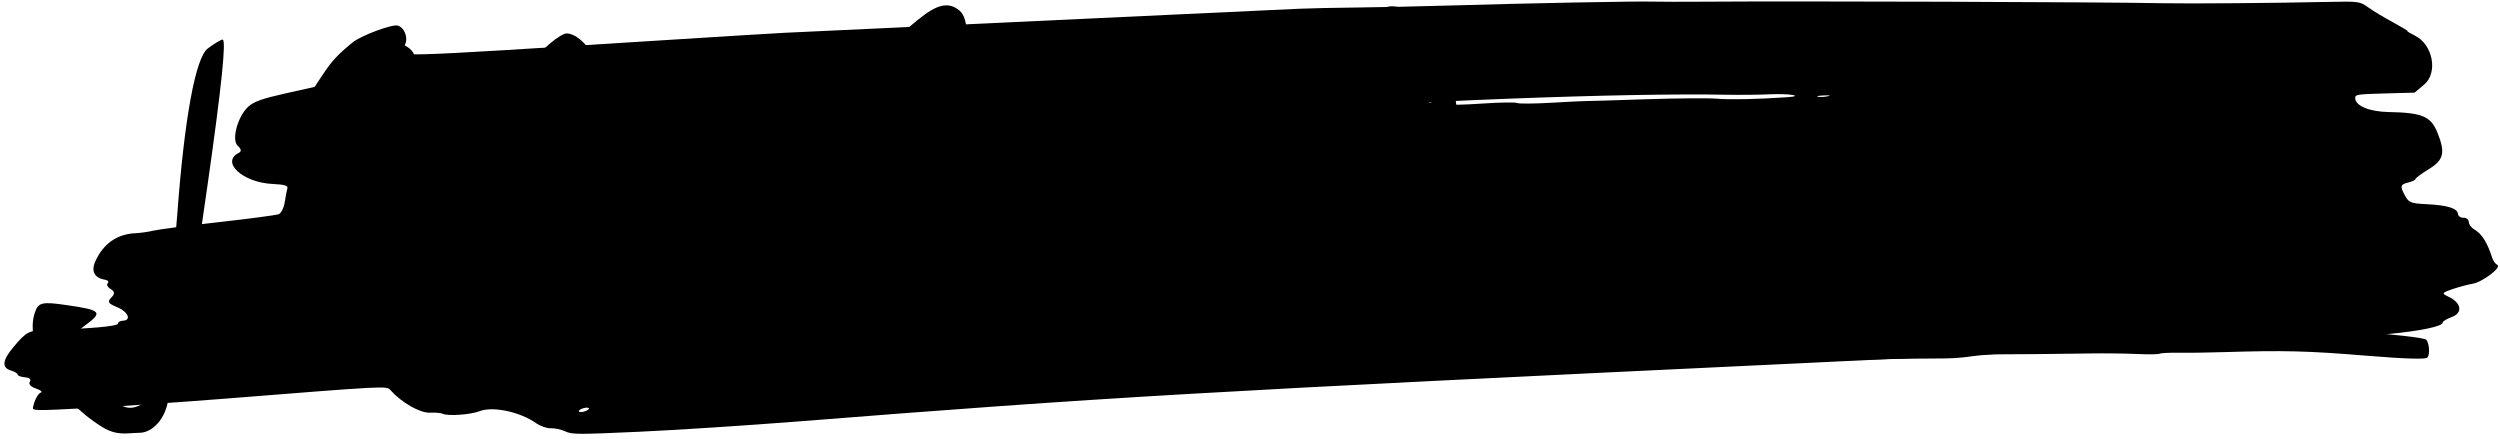
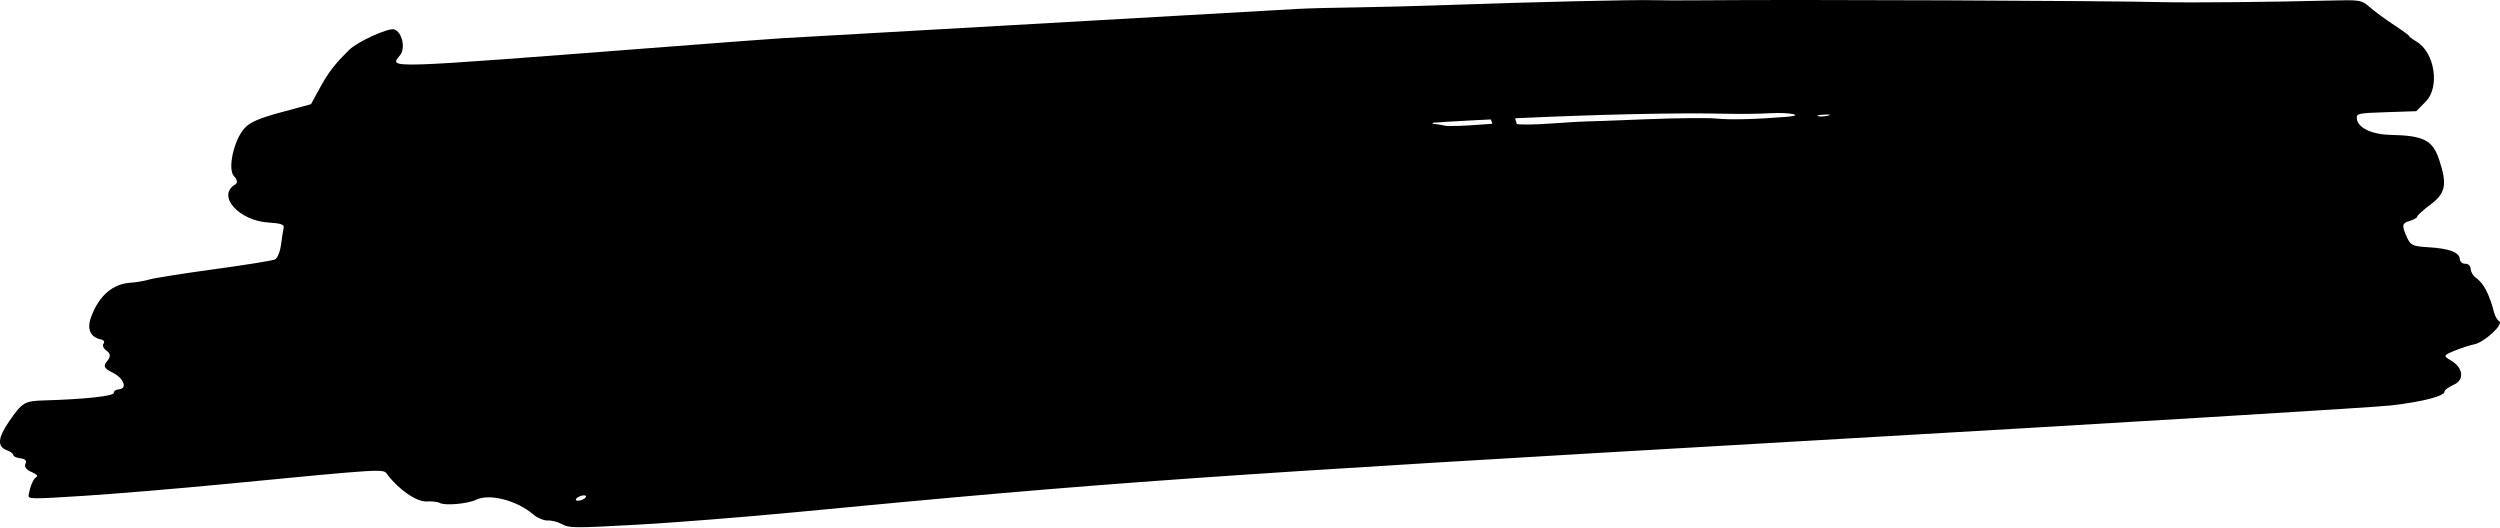
- <svg xmlns="http://www.w3.org/2000/svg" viewBox="0 0 2979 523" version="1.1" xml:space="preserve" style="fill-rule:evenodd;clip-rule:evenodd;stroke-linejoin:round;stroke-miterlimit:2;">
-   <path id="background-splash" d="M689.706,489.981C689.652,488.823 692.323,487.155 695.64,486.278C698.976,485.407 701.718,485.641 701.773,486.806C701.827,487.964 699.174,489.625 695.839,490.502C692.521,491.372 689.761,491.145 689.706,489.981ZM2165.9,115.191C2163.84,114.592 2167.42,113.914 2173.87,113.713C2180.99,113.474 2182.45,113.909 2177.6,114.813C2173.22,115.63 2167.97,115.801 2165.9,115.191ZM1797.44,117.619C1903.96,113.508 2000.08,111.736 2056.05,112.872C2072.3,113.204 2096.22,112.972 2109.19,112.362C2132.48,111.266 2150.84,114.413 2129.48,115.851C2092.99,118.301 2061.26,118.952 2045.64,117.595C2035.8,116.738 1997.28,117.058 1960.05,118.311C1922.83,119.564 1890.97,120.521 1889.31,120.427C1887.62,120.322 1869.39,121.223 1848.8,122.428C1828.21,123.632 1809.67,123.765 1807.59,122.721C1805.51,121.697 1786.89,121.999 1766.2,123.412C1745.52,124.831 1725.58,125.291 1721.86,124.439C1718.15,123.593 1709.6,122.644 1702.87,122.323C1696.14,121.995 1738.68,119.886 1797.44,117.619ZM2148.59,432.702C2512.73,415.486 2827.11,399.814 2847.18,397.888C2885.23,394.237 2910.95,388.742 2910.74,384.301C2910.68,382.876 2915.67,379.868 2921.82,377.628C2934.93,372.828 2932.94,360.75 2917.87,353.68C2909.17,349.594 2909.52,348.908 2922.33,344.544C2929.96,341.947 2940.71,339.076 2946.24,338.146C2958.18,336.17 2981.46,318.426 2975.79,315.652C2973.6,314.594 2970.92,310.908 2969.82,307.485C2963.71,288.58 2957.31,278.507 2947.98,273.144C2944.72,271.282 2941.95,267.364 2941.81,264.45C2941.67,261.536 2938.82,259.286 2935.45,259.444C2932.12,259.601 2929.18,257.591 2928.95,254.994C2928.35,248.263 2916.65,244.58 2891.92,243.339C2871.87,242.338 2870.11,241.553 2864.76,231.195C2859.95,221.966 2860.6,219.735 2868.68,217.774C2874.01,216.484 2878.33,214.508 2878.27,213.389C2878.22,212.256 2885.24,207.029 2893.87,201.752C2912.12,190.629 2914.15,181.983 2904.35,157.787C2896.57,138.592 2886.03,134.204 2846.14,133.498C2823.6,133.097 2806.91,126.225 2806.47,117.173C2806.23,112.586 2808.16,112.273 2841.72,111.351L2877.23,110.376L2888.63,100.773C2905.43,86.593 2899.04,52.986 2877.54,42.412C2872.12,39.759 2868.18,37.337 2868.76,37.029C2869.34,36.715 2861.28,31.865 2850.89,26.246C2840.49,20.62 2827.47,12.753 2821.89,8.743C2812.09,1.681 2810.68,1.498 2774.33,2.277C2708.72,3.686 2609.55,4.486 2577.93,3.857C2504.08,2.382 2141.18,1.164 2030.52,2.014C2005.28,2.213 1977.76,2.155 1969.34,1.907C1950.54,1.318 1818.76,3.863 1727.98,6.558C1691.05,7.651 1640.21,8.741 1615,8.983C1589.76,9.227 1559.53,9.877 1547.78,10.43C1114.9,30.7 944.396,38.675 934.524,39.101C927.802,39.379 867.45,43.078 800.368,47.317C452.264,69.287 468.65,68.88 481.043,55.36C487.451,48.402 483.098,33.171 473.985,30.481C467.381,28.548 430.492,42.257 420.464,50.348C403.343,64.16 395.417,72.58 385.563,87.485L374.932,103.542L339.687,111.404C312.77,117.414 302.425,121.114 295.878,127.064C283.048,138.743 275.48,167.345 283.467,173.944C287.422,177.208 287.927,180.48 284.734,182.046C262.478,193.008 289.193,217.606 325.087,219.227C338.495,219.833 343.356,221.211 342.5,224.165C341.811,226.417 340.372,233.855 339.328,240.701C338.247,247.542 335.03,254.083 332.168,255.224C329.307,256.366 296.884,260.671 260.115,264.773C223.345,268.887 188.553,273.411 182.788,274.83C177.005,276.25 167.199,277.648 160.938,277.943C139.211,278.965 122.767,290.692 113.443,311.763C108.339,323.308 112.702,331.315 125.199,333.367C128.64,333.939 130.074,335.79 128.345,337.491C126.617,339.186 128.26,342.335 132.015,344.498C136.777,347.271 136.973,350.252 132.672,354.548C127.594,359.588 128.778,361.585 139.315,365.91C152.599,371.361 157.106,381.657 146.482,382.157C143.131,382.314 140.437,383.876 140.518,385.606C140.667,388.781 106.119,391.847 57.272,393.003C34.398,393.549 31.729,394.874 16.002,413.613L16.002,413.625C2.615,429.538 1.787,438.223 13.295,441.61C17.506,442.84 21.002,444.984 21.068,446.37C21.132,447.745 25.113,449.215 29.93,449.62C35.285,450.089 37.447,452.11 35.513,454.943C33.718,457.577 36.642,460.909 42.491,462.839C48.057,464.669 50.891,466.844 48.79,467.682C45.113,469.15 41.249,476.447 39.311,485.458C38.431,489.51 41.754,489.545 105.501,486.19C142.407,484.244 216.461,479.16 270.09,474.904C462.3,459.628 460.644,459.712 465.279,464.894C478.566,479.808 500.486,492.294 512.362,491.736C518.732,491.436 525.681,492.059 527.798,493.12C533.638,496.046 561.152,494.083 571.313,490.021C587.001,483.781 619.449,490.614 638.859,504.27C643.915,507.813 651.794,510.529 656.36,510.314C660.926,510.099 668.662,511.763 673.51,513.996C681.678,517.782 687.806,517.819 761.426,514.484C804.92,512.515 889.878,507.008 950.2,502.264C1320.96,473.037 1430.44,466.689 2148.59,432.702L2148.59,432.702Z" />
-   <g id="riga">
-     <g transform="matrix(0.168028,0,0,0.282664,824.054,-278.974)">
-       <path d="M1260.29,2574.63C1260.29,2574.63 1231.85,2547.24 1231.85,2547.24L1260.59,2525.85C1294.48,2500.62 1373.09,2491.32 1500.76,2497.41C1651.09,2504.58 2265.46,2504.24 2359.64,2496.93C2536.77,2483.18 2768.4,2486.89 3254.64,2511.31C3728.1,2535.08 3922.57,2537.15 4063.51,2519.93C4116.28,2513.49 4246.67,2508.1 4484.8,2502.53C4512.03,2501.9 4639.88,2502.59 4768.93,2504.06C4897.97,2505.54 5050.96,2504.61 5108.9,2502.01C5332.58,2491.95 5625.88,2471.86 5673.67,2463.33C5744.55,2450.67 6153.68,2438.91 6546.5,2438.24C6590.69,2438.17 6696.42,2436.94 6781.47,2435.52C6866.52,2434.1 6977.78,2433.51 7028.71,2434.22C7079.64,2434.94 7179.86,2433.05 7251.42,2430.04C7704.06,2411.01 7802.83,2408.17 8062.36,2406.65C8278.47,2405.38 8268.09,2405.49 8526.07,2401.93C8624.71,2400.56 8777.76,2398.7 8866.17,2397.79C9081.78,2395.56 9161.7,2392.88 9248.82,2384.92C9289.14,2381.24 9326.22,2381.15 9331.23,2384.7C9336.24,2388.26 9380.43,2388.11 9429.43,2384.36C9478.44,2380.6 9613.95,2377.64 9730.56,2377.77C9847.16,2377.9 9964.85,2377.43 9992.08,2376.75C10019.3,2376.05 10120.4,2377.85 10216.8,2380.73C10313.2,2383.6 10413.4,2381.95 10439.5,2377.04C10465.6,2372.13 10561.4,2369.51 10652.4,2371.2C10743.3,2372.89 10821.6,2372.23 10826.3,2369.73C10831,2367.23 10912.2,2366.95 11006.7,2369.11C11101.3,2371.26 11198.2,2371.82 11222.1,2370.35C11376.4,2360.85 12278.6,2401.85 12302.5,2419.45C12324.1,2435.29 12328.8,2480.65 12310.3,2494.06C12298.7,2502.48 12154.1,2499.9 11874.9,2486.28C11461.2,2466.09 11290,2463.54 10869.5,2471.31C10750.5,2473.51 10602.6,2474.74 10540.9,2474.04C10479.2,2473.34 10420.7,2475.14 10410.9,2478.02C10401,2480.91 10329.2,2481.47 10251.2,2479.27C10173.1,2477.06 10025.8,2476 9923.83,2476.91C9669.56,2479.18 9399.48,2480.74 9280.99,2480.62C9226.62,2480.57 9143,2483.76 9095.17,2487.72C8984.44,2496.89 8947.87,2498.22 8804.08,2498.35C8653.32,2498.48 8437.71,2500.9 8142.46,2505.79C8013.18,2507.93 7862.94,2509.47 7808.58,2509.2C7754.23,2508.94 7662.33,2511.13 7604.37,2514.06C7475.49,2520.6 6907.36,2529.98 6763.15,2527.95C6705.43,2527.14 6630.32,2527.66 6596.25,2529.11C6562.17,2530.57 6489.82,2531.41 6435.48,2530.99C6381.13,2530.57 6280.91,2532.43 6212.77,2535.12C6144.63,2537.81 6038.71,2541.9 5977.39,2544.21C5839.08,2549.41 5597.56,2563.45 5425.4,2576.28C5353.69,2581.63 5250.5,2586.45 5196.09,2586.99C5141.68,2587.53 5071.91,2591.51 5041.05,2595.84C5010.19,2600.16 4873.78,2602.68 4737.93,2601.43C4396.47,2598.28 4279.09,2601.08 4044.83,2617.93C3873.59,2630.24 3629.29,2626.72 3180.6,2605.46C2929.89,2593.58 2632.87,2585.99 2520.55,2588.59C2408.24,2591.19 2199.69,2591.46 2057.1,2589.18C1914.52,2586.91 1728.06,2589.52 1642.75,2594.98C1557.44,2600.44 1442.88,2604.26 1388.19,2603.46C1301.3,2602.2 1285.14,2598.56 1260.29,2574.63Z" />
+ <svg xmlns="http://www.w3.org/2000/svg" clip-rule="evenodd" fill-rule="evenodd" stroke-linejoin="round" stroke-miterlimit="2" version="1.1" viewBox="0 0 3169.3 668.39" xml:space="preserve">
+   <path id="background-splash" d="m730.02 633.45c-0.058-1.502 2.791-3.666 6.329-4.804 3.558-1.13 6.483-0.826 6.542 0.685 0.058 1.502-2.772 3.657-6.329 4.795-3.539 1.129-6.483 0.834-6.542-0.676zm1574.5-486.25c-2.197-0.777 1.621-1.657 8.501-1.918 7.594-0.31 9.152 0.254 3.978 1.427-4.672 1.06-10.271 1.282-12.479 0.49zm-393 3.15c113.61-5.334 216.14-7.633 275.83-6.159 17.332 0.431 42.845 0.13 56.679-0.662 24.841-1.422 44.424 2.661 21.641 4.527-38.92 3.179-72.764 4.023-89.424 2.263-10.495-1.112-51.581-0.697-91.29 0.929-39.699 1.626-73.681 2.867-75.451 2.745-1.802-0.136-21.247 1.033-43.208 2.596-21.961 1.562-41.736 1.735-43.955 0.38-2.219-1.329-22.079-0.937-44.147 0.896-22.057 1.841-43.325 2.438-47.293 1.332-3.957-1.098-13.077-2.329-20.255-2.745-7.178-0.426 38.195-3.162 100.87-6.103zm374.54 408.79c388.39-22.336 723.71-42.669 745.12-45.168 40.584-4.737 68.017-11.866 67.793-17.628-0.064-1.849 5.258-5.751 11.818-8.658 13.983-6.228 11.861-21.897-4.213-31.07-9.279-5.301-8.906-6.191 4.757-11.853 8.138-3.369 19.604-7.094 25.502-8.301 12.735-2.564 37.566-25.585 31.518-29.184-2.336-1.373-5.194-6.155-6.368-10.596-6.517-24.527-13.343-37.596-23.295-44.554-3.477-2.416-6.432-7.499-6.581-11.28-0.149-3.781-3.189-6.7-6.784-6.495-3.552 0.204-6.688-2.404-6.933-5.773-0.64-8.733-13.119-13.511-39.496-15.121-21.385-1.299-23.262-2.317-28.969-15.756-5.13-11.974-4.437-14.868 4.181-17.412 5.685-1.674 10.293-4.237 10.229-5.689-0.054-1.47 7.434-8.251 16.639-15.098 19.465-14.431 21.631-25.648 11.178-57.04-8.298-24.904-19.54-30.596-62.087-31.512-24.041-0.52-41.843-9.436-42.312-21.18-0.256-5.951 1.803-6.357 37.598-7.553l37.875-1.265 12.159-12.459c17.919-18.397 11.103-61.999-11.829-75.717-5.781-3.442-9.983-6.584-9.365-6.984 0.619-0.407-7.978-6.7-19.06-13.99-11.093-7.299-24.98-17.506-30.932-22.708-10.453-9.162-11.957-9.4-50.728-8.389-69.98 1.828-175.75 2.866-209.48 2.05-78.769-1.914-465.84-3.494-583.87-2.391-26.921 0.258-56.274 0.183-65.255-0.139-20.052-0.764-160.61 2.538-257.44 6.034-39.39 1.418-93.616 2.832-120.5 3.146-26.921 0.317-59.164 1.16-71.697 1.877-461.71 26.298-643.57 36.645-654.1 37.198-7.17 0.361-71.541 5.16-143.09 10.659-371.29 28.504-353.81 27.976-340.59 10.435 6.835-9.027 2.192-28.788-7.528-32.278-7.044-2.508-46.39 15.278-57.086 25.775-18.261 17.92-26.715 28.844-37.225 48.181l-11.339 20.832-37.592 10.2c-28.71 7.797-39.744 12.598-46.727 20.317-13.684 15.152-21.757 52.26-13.238 60.822 4.218 4.235 4.757 8.48 1.351 10.512-23.738 14.222 4.756 46.135 43.041 48.238 14.301 0.786 19.486 2.574 18.573 6.407-0.735 2.922-2.27 12.572-3.383 21.454-1.153 8.876-4.584 17.362-7.637 18.842-3.052 1.482-37.634 7.067-76.852 12.389-39.219 5.338-76.328 11.207-82.477 13.048-6.168 1.842-16.627 3.656-23.305 4.039-23.174 1.326-40.713 16.541-50.658 43.878-5.444 14.978-0.79 25.367 12.539 28.029 3.67 0.742 5.2 3.144 3.356 5.35-1.843 2.199-0.091 6.285 3.914 9.091 5.079 3.598 5.288 7.465 0.701 13.039-5.416 6.539-4.153 9.13 7.085 14.741 14.169 7.072 18.976 20.43 7.644 21.079-3.574 0.204-6.448 2.23-6.361 4.475 0.159 4.119-36.69 8.097-88.79 9.597-24.397 0.708-27.244 2.427-44.019 26.739v0.015c-14.279 20.645-15.162 31.913-2.887 36.308 4.492 1.596 8.22 4.377 8.291 6.176 0.068 1.784 4.314 3.691 9.452 4.216 5.712 0.608 8.018 3.231 5.955 6.906-1.915 3.417 1.204 7.74 7.443 10.244 5.937 2.374 8.959 5.196 6.718 6.283-3.922 1.905-8.043 11.372-10.11 23.063-0.939 5.257 2.606 5.303 70.598 0.95 39.364-2.525 118.35-9.121 175.55-14.642 205.01-19.819 203.25-19.71 208.19-12.987 14.172 19.349 37.552 35.549 50.219 34.825 6.794-0.389 14.206 0.419 16.464 1.796 6.229 3.796 35.575 1.249 46.413-4.021 16.733-8.096 51.342 0.769 72.045 18.487 5.393 4.597 13.796 8.12 18.667 7.841 4.87-0.279 13.121 1.88 18.292 4.777 8.712 4.912 15.248 4.96 93.771 0.633 46.391-2.555 137.01-9.699 201.35-15.854 395.45-37.919 512.22-46.155 1278.2-90.249z" />
+   <g id="riga" transform="translate(192.63 58.913)">
+     <g transform="matrix(.16803 0 0 .28266 824.05 -278.97)">
+       <path d="m1260.3 2574.6-28.44-27.39 28.74-21.39c33.89-25.23 112.5-34.53 240.17-28.44 150.33 7.17 764.7 6.83 858.88-0.48 177.13-13.75 408.76-10.04 895 14.38 473.46 23.77 667.93 25.84 808.87 8.62 52.77-6.44 183.16-11.83 421.29-17.4 27.23-0.63 155.08 0.06 284.13 1.53 129.04 1.48 282.03 0.55 339.97-2.05 223.68-10.06 516.98-30.15 564.77-38.68 70.88-12.66 480.01-24.42 872.83-25.09 44.19-0.07 149.92-1.3 234.97-2.72s196.31-2.01 247.24-1.3c50.93 0.72 151.15-1.17 222.71-4.18 452.64-19.03 551.41-21.87 810.94-23.39 216.11-1.27 205.73-1.16 463.71-4.72 98.64-1.37 251.69-3.23 340.1-4.14 215.61-2.23 295.53-4.91 382.65-12.87 40.32-3.68 77.4-3.77 82.41-0.22 5.01 3.56 49.2 3.41 98.2-0.34 49.01-3.76 184.52-6.72 301.13-6.59 116.6 0.13 234.29-0.34 261.52-1.02 27.22-0.7 128.32 1.1 224.72 3.98 96.4 2.87 196.6 1.22 222.7-3.69s121.9-7.53 212.9-5.84c90.9 1.69 169.2 1.03 173.9-1.47s85.9-2.78 180.4-0.62c94.6 2.15 191.5 2.71 215.4 1.24 154.3-9.5 1056.5 31.5 1080.4 49.1 21.6 15.84 26.3 61.2 7.8 74.61-11.6 8.42-156.2 5.84-435.4-7.78-413.7-20.19-584.9-22.74-1005.4-14.97-119 2.2-266.9 3.43-328.6 2.73s-120.2 1.1-130 3.98c-9.9 2.89-81.7 3.45-159.7 1.25-78.1-2.21-225.4-3.27-327.37-2.36-254.27 2.27-524.35 3.83-642.84 3.71-54.37-0.05-137.99 3.14-185.82 7.1-110.73 9.17-147.3 10.5-291.09 10.63-150.76 0.13-366.37 2.55-661.62 7.44-129.28 2.14-279.52 3.68-333.88 3.41-54.35-0.26-146.25 1.93-204.21 4.86-128.88 6.54-697.01 15.92-841.22 13.89-57.72-0.81-132.83-0.29-166.9 1.16-34.08 1.46-106.43 2.3-160.77 1.88-54.35-0.42-154.57 1.44-222.71 4.13s-174.06 6.78-235.38 9.09c-138.31 5.2-379.83 19.24-551.99 32.07-71.71 5.35-174.9 10.17-229.31 10.71s-124.18 4.52-155.04 8.85c-30.86 4.32-167.27 6.84-303.12 5.59-341.46-3.15-458.84-0.35-693.1 16.5-171.24 12.31-415.54 8.79-864.23-12.47-250.71-11.88-547.73-19.47-660.05-16.87-112.31 2.6-320.86 2.87-463.45 0.59-142.58-2.27-329.04 0.34-414.35 5.8s-199.87 9.28-254.56 8.48c-86.89-1.26-103.05-4.9-127.9-28.83z" />
    </g>
-     <g transform="matrix(0.160464,0,0,0.282664,26.1002,-278.974)">
-       <path d="M1260.29,2574.63C1260.29,2574.63 1231.85,2547.24 1231.85,2547.24L1260.59,2525.85C1294.48,2500.62 1373.09,2491.32 1500.76,2497.41C1651.09,2504.58 2265.46,2504.24 2359.64,2496.93C2536.77,2483.18 2768.4,2486.89 3254.64,2511.31C3728.1,2535.08 3922.57,2537.15 4063.51,2519.93C4116.28,2513.49 4246.67,2508.1 4484.8,2502.53C4512.03,2501.9 4639.88,2502.59 4768.93,2504.06C4897.97,2505.54 5050.96,2504.61 5108.9,2502.01C5332.58,2491.95 5250.5,2586.45 5196.09,2586.99C5141.68,2587.53 5071.91,2591.51 5041.05,2595.84C5010.19,2600.16 4873.78,2602.68 4737.93,2601.43C4396.47,2598.28 4279.09,2601.08 4044.83,2617.93C3873.59,2630.24 3629.29,2626.72 3180.6,2605.46C2929.89,2593.58 2632.87,2585.99 2520.55,2588.59C2408.24,2591.19 2199.69,2591.46 2057.1,2589.18C1914.52,2586.91 1728.06,2589.52 1642.75,2594.98C1557.44,2600.44 1442.88,2604.26 1388.19,2603.46C1301.3,2602.2 1285.14,2598.56 1260.29,2574.63Z" />
+     <g transform="matrix(.16046 0 0 .28266 26.1 -278.97)">
+       <path d="m1260.3 2574.6-28.44-27.39 28.74-21.39c33.89-25.23 112.5-34.53 240.17-28.44 150.33 7.17 764.7 6.83 858.88-0.48 177.13-13.75 408.76-10.04 895 14.38 473.46 23.77 667.93 25.84 808.87 8.62 52.77-6.44 183.16-11.83 421.29-17.4 27.23-0.63 155.08 0.06 284.13 1.53 129.04 1.48 282.03 0.55 339.97-2.05 223.68-10.06 141.6 84.44 87.19 84.98s-124.18 4.52-155.04 8.85c-30.86 4.32-167.27 6.84-303.12 5.59-341.46-3.15-458.84-0.35-693.1 16.5-171.24 12.31-415.54 8.79-864.23-12.47-250.71-11.88-547.73-19.47-660.05-16.87-112.31 2.6-320.86 2.87-463.45 0.59-142.58-2.27-329.04 0.34-414.35 5.8s-199.87 9.28-254.56 8.48c-86.89-1.26-103.05-4.9-127.9-28.83z" />
    </g>
  </g>
-   <g id="nome">
-     <g transform="matrix(1,0,0,1,33.9421,-3.51368)">
-       <path d="M87.193,511.929C32.194,477.391 -4.77,414.931 7.295,376.919C11.452,363.822 15.597,362.736 45.107,367.017C87.52,373.165 89.337,375.346 66.164,392.223C43.08,409.039 45.817,420.294 83.058,461.7C112.733,494.694 121.982,496.723 148.31,476.014C163.384,464.157 167.022,463.401 167.022,472.13C167.022,496.886 150.552,519.14 132.149,519.248C117.668,519.332 105.71,523.564 87.192,511.935L87.193,511.929ZM908.127,465.789C900.351,445.523 936.337,249.259 952.664,222.895C965.378,202.366 964.979,199.566 949.343,199.566C942.154,199.566 932.591,191.471 928.081,181.572C921.312,166.717 921.816,162.836 930.967,159.324C937.065,156.983 945.673,158.653 950.098,163.115C963.041,176.057 966.751,172.895 976.065,140.978C981.136,123.602 1002.21,88.676 1019.05,67.556C1035.33,47.145 1044.42,39.97 1051.29,34.18C1073.72,15.25 1091.75,1.451 1109.13,15.875C1125.89,29.781 1117.37,81.468 1092.49,116.869C1081.15,132.998 1054.6,158.27 1033.47,173.029C999.483,196.773 993.69,204.55 983.17,240.55C971.038,282.063 948.136,417.072 948.177,446.827C948.199,460.648 934.08,476.533 923.99,476.533C917.531,476.533 910.391,471.701 908.124,465.792L908.127,465.789ZM1040.82,130.325C1075.09,93.866 1105.86,37.224 1098.69,36.788C1088.82,36.201 1048.72,72.611 1041.62,80.42C1033.39,89.478 1014.51,126.823 1010.01,136.17C1005.21,146.133 1001.28,149.41 1004.99,153.404C1008.12,156.769 1009.2,163.923 1040.79,130.321L1040.82,130.325ZM150.419,445.009C145.94,433.338 150.209,405.478 165.728,345.121C169.741,329.512 174.911,291.177 177.217,259.929C185.71,144.865 199.006,72.35 213.64,61.281C221.201,55.56 229.15,50.781 231.305,50.657C235.874,50.405 230.134,106.264 213.818,220.871C202.158,302.764 200.753,310.838 187.86,370.005C184.03,387.581 179.234,411.28 177.201,422.669C171.26,455.963 158.656,466.476 150.419,445.009ZM299.867,337.142C293.543,330.826 312.099,289.154 334.04,260.386C349.481,240.143 351.302,233.461 344.728,221.178C335.363,203.679 340.517,192.461 357.919,192.461C366.223,192.461 375.923,179.897 386.717,155.178C407.552,107.462 431.587,54.633 433.79,51.712C434.73,50.462 441.951,53.474 449.846,58.406C463.051,66.651 463.864,72.421 460.068,131.001L455.95,194.638L487.253,189.723C535.858,182.09 564.717,169.672 564.717,156.398C564.717,146.883 574.473,113.796 591.93,87.99C609.506,62.007 634.803,43.335 641.12,43.335C660.01,43.335 685.444,80.173 685.444,107.533C685.444,116.014 677.45,132.448 667.69,144.054C657.925,155.658 649.936,169.701 649.936,175.26C649.936,180.821 645.147,185.368 639.283,185.368C623.203,185.368 626.479,165.12 646.388,141.463C668.166,115.582 670.319,85.945 650.422,85.945C622.197,85.945 592.045,152.423 590.508,218.047C589.25,271.895 601.037,282.244 640.698,262.101C657.076,253.781 670.018,245.1 669.458,242.805C668.87,240.506 693.361,213.064 723.822,181.817C754.282,150.57 783.718,114.618 789.234,101.924C794.753,89.23 804.194,81.987 808.046,79.07C819.633,70.294 848.75,92.915 853.534,115.962C856.556,130.52 862.209,151.643 862.962,158.065C866.639,189.448 818.926,273.559 781.95,270.587C775.947,270.105 766.09,263.105 760.097,253.956C750.343,239.07 750.326,234.132 759.929,206.903C765.834,190.17 770.663,175.595 770.663,174.513C770.663,173.431 750.123,193.806 725.018,219.791C675.796,270.74 606.835,317.254 590.064,310.818C579.095,306.608 557.614,243.868 557.614,216.037C557.614,196.992 557.55,196.971 531.317,207.682C449.682,241.003 452.829,238.221 456.388,273.874C459.39,303.929 451.003,327.405 437.258,327.405C434.516,327.405 419.725,309.897 404.395,288.499C374.437,246.683 365.869,241.121 365.869,263.49C365.869,271.299 359.478,284.085 351.666,291.896C343.857,299.705 330.725,319.663 325.27,327.453C315.045,342.052 307.606,344.894 299.87,337.158L299.867,337.142ZM434.96,273.39C432.603,271.033 426.475,270.781 421.349,272.802C415.687,275.067 417.364,276.753 425.635,277.089C433.125,277.424 437.315,275.721 434.956,273.356L434.96,273.39ZM429.785,252.825C429.785,246.962 426.782,242.173 423.1,242.173C414.145,242.173 407.731,253.262 413.405,258.936C421.399,266.938 429.782,263.809 429.782,252.83L429.785,252.825ZM818.483,195.46C834.526,167.286 837.761,142.699 828.511,119.244C824.686,109.54 819.45,117.366 807.137,151.202C798.169,175.848 789.038,203.619 786.844,212.917C780.713,238.916 799.704,228.436 818.483,195.46ZM427.245,177.66C427.832,164.318 430.592,147.01 433.444,139.199C438.2,126.174 437.688,126.262 427.203,140.264C411.539,161.186 400.384,192.205 405.531,200.532C414.013,214.255 426.259,201.371 427.247,177.658L427.245,177.66ZM1127.3,303.981C1123.14,301.601 1110.38,291.335 1104.7,275.085C1098.18,256.451 1099.23,231.034 1103.79,219.018C1108.5,206.653 1116.43,199.562 1125.57,199.562C1141.68,199.562 1142.98,204.863 1133.17,230.669C1127.93,244.433 1129.29,252.069 1139.07,264.16C1156.1,285.179 1185.45,278.005 1200.36,249.187C1210.25,230.049 1210.24,226.354 1200.19,210.972C1188.84,193.648 1170.48,185.63 1141.76,185.456C1118.9,185.288 1122.04,174.765 1148.86,161.603C1169.82,151.318 1211.2,174.244 1221.71,186.731C1246.66,216.378 1242.4,249.621 1209.44,282.527C1182.79,309.129 1150.87,317.473 1127.34,303.988L1127.3,303.981Z" />
+   <g id="nome" transform="translate(192.63 58.913)">
+     <g transform="translate(33.942 -3.5137)">
+       <path d="m87.193 511.93c-54.999-34.538-91.963-96.998-79.898-135.01 4.157-13.097 8.302-14.183 37.812-9.902 42.413 6.148 44.23 8.329 21.057 25.206-23.084 16.816-20.347 28.071 16.894 69.477 29.675 32.994 38.924 35.023 65.252 14.314 15.074-11.857 18.712-12.613 18.712-3.884 0 24.756-16.47 47.01-34.873 47.118-14.481 0.084-26.439 4.316-44.957-7.313zm820.93-46.14c-7.776-20.266 28.21-216.53 44.537-242.89 12.714-20.529 12.315-23.329-3.321-23.329-7.189 0-16.752-8.095-21.262-17.994-6.769-14.855-6.265-18.736 2.886-22.248 6.098-2.341 14.706-0.671 19.131 3.791 12.943 12.942 16.653 9.78 25.967-22.137 5.071-17.376 26.145-52.302 42.985-73.422 16.28-20.411 25.37-27.586 32.24-33.376 22.43-18.93 40.46-32.729 57.84-18.305 16.76 13.906 8.24 65.593-16.64 100.99-11.34 16.129-37.89 41.401-59.02 56.16-33.987 23.744-39.78 31.521-50.3 67.521-12.132 41.513-35.034 176.52-34.993 206.28 0.022 13.821-14.097 29.706-24.187 29.706-6.459 0-13.599-4.832-15.866-10.741zm132.69-335.46c34.27-36.459 65.04-93.101 57.87-93.537-9.87-0.587-49.97 35.823-57.07 43.632-8.23 9.058-27.11 46.403-31.61 55.75-4.8 9.963-8.73 13.24-5.02 17.234 3.13 3.365 4.21 10.519 35.8-23.083zm-890.4 314.68c-4.479-11.671-0.21-39.531 15.309-99.888 4.013-15.609 9.183-53.944 11.489-85.192 8.493-115.06 21.789-187.58 36.423-198.65 7.561-5.721 15.51-10.5 17.665-10.624 4.569-0.252-1.171 55.607-17.487 170.21-11.66 81.893-13.065 89.967-25.958 149.13-3.83 17.576-8.626 41.275-10.659 52.664-5.941 33.294-18.545 43.807-26.782 22.34zm149.45-107.87c-6.324-6.316 12.232-47.988 34.173-76.756 15.441-20.243 17.262-26.925 10.688-39.208-9.365-17.499-4.211-28.717 13.191-28.717 8.304 0 18.004-12.564 28.798-37.283 20.835-47.716 44.87-100.54 47.073-103.47 0.94-1.25 8.161 1.762 16.056 6.694 13.205 8.245 14.018 14.015 10.222 72.595l-4.118 63.637 31.303-4.915c48.605-7.633 77.464-20.051 77.464-33.325 0-9.515 9.756-42.602 27.213-68.408 17.576-25.983 42.873-44.655 49.19-44.655 18.89 0 44.324 36.838 44.324 64.198 0 8.481-7.994 24.915-17.754 36.521-9.765 11.604-17.754 25.647-17.754 31.206 0 5.561-4.789 10.108-10.653 10.108-16.08 0-12.804-20.248 7.105-43.905 21.778-25.881 23.931-55.518 4.034-55.518-28.225 0-58.377 66.478-59.914 132.1-1.258 53.848 10.529 64.197 50.19 44.054 16.378-8.32 29.32-17.001 28.76-19.296-0.588-2.299 23.903-29.741 54.364-60.988 30.46-31.247 59.896-67.199 65.412-79.893 5.519-12.694 14.96-19.937 18.812-22.854 11.587-8.776 40.704 13.845 45.488 36.892 3.022 14.558 8.675 35.681 9.428 42.103 3.677 31.383-44.036 115.49-81.012 112.52-6.003-0.482-15.86-7.482-21.853-16.631-9.754-14.886-9.771-19.824-0.168-47.053 5.905-16.733 10.734-31.308 10.734-32.39s-20.54 19.293-45.645 45.278c-49.222 50.949-118.18 97.463-134.95 91.027-10.969-4.21-32.45-66.95-32.45-94.781 0-19.045-0.064-19.066-26.297-8.355-81.635 33.321-78.488 30.539-74.929 66.192 3.002 30.055-5.385 53.531-19.13 53.531-2.742 0-17.533-17.508-32.863-38.906-29.958-41.816-38.526-47.378-38.526-25.009 0 7.809-6.391 20.595-14.203 28.406-7.809 7.809-20.941 27.767-26.396 35.557-10.225 14.599-17.664 17.441-25.4 9.705zm135.09-63.752c-2.357-2.357-8.485-2.609-13.611-0.588-5.662 2.265-3.985 3.951 4.286 4.287 7.49 0.335 11.68-1.368 9.321-3.733zm-5.175-20.565c0-5.863-3.003-10.652-6.685-10.652-8.955 0-15.369 11.089-9.695 16.763 7.994 8.002 16.377 4.873 16.377-6.106zm388.7-57.365c16.043-28.174 19.278-52.761 10.028-76.216-3.825-9.704-9.061-1.878-21.374 31.958-8.968 24.646-18.099 52.417-20.293 61.715-6.131 25.999 12.86 15.519 31.639-17.457zm-391.24-17.8c0.587-13.342 3.347-30.65 6.199-38.461 4.756-13.025 4.244-12.937-6.241 1.065-15.664 20.922-26.819 51.941-21.672 60.268 8.482 13.723 20.728 0.839 21.716-22.874zm700.06 126.32c-4.16-2.38-16.92-12.646-22.6-28.896-6.52-18.634-5.47-44.051-0.91-56.067 4.71-12.365 12.64-19.456 21.78-19.456 16.11 0 17.41 5.301 7.6 31.107-5.24 13.764-3.88 21.4 5.9 33.491 17.03 21.019 46.38 13.845 61.29-14.973 9.89-19.138 9.88-22.833-0.17-38.215-11.35-17.324-29.71-25.342-58.43-25.516-22.86-0.168-19.72-10.691 7.1-23.853 20.96-10.285 62.34 12.641 72.85 25.128 24.95 29.647 20.69 62.89-12.27 95.796-26.65 26.602-58.57 34.946-82.1 21.461z" />
    </g>
-     <g transform="matrix(0.996031,0.0890114,-0.0890114,0.996031,-182.295,-214.945)">
-       <path d="M1701.04,441.784C1690.4,438.823 1680.51,428.78 1676.23,416.607C1670.28,399.697 1671.3,395.059 1682.44,388.506C1709.09,372.821 1736.49,347.218 1736.49,337.991C1736.49,332.799 1741.07,319.499 1746.68,308.44C1772.19,258.121 1803.54,116.931 1790.37,111.68C1775.83,105.884 1833.64,57.526 1854.96,57.641C1879.42,57.809 1884.99,61.483 1908.2,93.041C1938.53,134.295 1954.9,210.308 1941.46,247.502C1937.97,257.162 1938.45,263.48 1942.67,263.48C1958.28,263.48 2068.91,184.179 2072.51,170.411C2078.7,146.77 2100.54,157.186 2118.2,192.193C2138.87,233.19 2138.35,258.943 2115.91,306.471C2088.06,365.439 2087.85,365.748 2068.26,376.87C2051.59,386.344 2048.53,386.024 2034.51,373.339C2021.34,361.423 2019.51,353.56 2021.99,319.404C2023.67,296.074 2030.55,270.924 2038.49,259.022C2045.98,247.804 2052.68,227.973 2057.23,227.973C2061.79,227.973 2063.53,225.994 2061.11,223.57C2058.68,221.146 2044.57,228.678 2029.74,240.306C2005.15,259.593 1972.21,277.01 1941.06,287.198C1934.45,289.362 1923.27,300.088 1916.2,311.04C1891.09,349.973 1826.58,404.866 1775.91,430.415C1739.52,448.764 1730.83,450.084 1701.03,441.789L1701.04,441.784ZM1762.63,410.839C1775.54,402.05 1797.53,386.13 1803.04,382.305C1822.24,368.977 1861.36,331.782 1885.25,302.645C1906.69,276.495 1922.4,232.67 1917.84,211.709C1915.96,203.079 1913.02,185.67 1911.31,173.024C1908.21,150.205 1881.71,100.234 1872.61,100.047C1870,99.977 1861,98.11 1852.61,95.862C1839.18,92.255 1836.79,95.442 1832.55,122.589C1829.9,139.54 1819.9,179.745 1810.31,211.933C1800.72,244.122 1792.68,272.884 1792.44,275.848C1792.19,278.809 1787.5,292.015 1782,305.186C1776.49,318.357 1771.99,330.776 1771.99,332.782C1771.99,334.786 1786.53,334.434 1804.31,332.027C1843.15,326.701 1840.81,337.462 1800.5,349.538C1780.92,355.401 1769.69,364.237 1762.24,379.628C1758.78,386.756 1756.18,393.887 1754.99,399.06C1754.18,402.585 1738.38,401.124 1727.65,403.94C1723.02,405.151 1719.88,405.615 1717.99,405.157C1715.12,404.46 1715.16,401.627 1717.31,396.039C1719.8,389.555 1718.74,384.245 1714.96,384.245C1707.23,384.245 1705.49,414.801 1712.81,422.12C1721.58,430.887 1739.01,426.951 1762.63,410.876L1762.63,410.839ZM2080.91,309.158C2084.82,297.27 2093.7,278.9 2100.65,268.338C2110.91,252.758 2111.73,246.217 2105.03,233.693C2097.05,218.779 2096.28,219.203 2082.36,246.193C2074.43,261.56 2063.76,287.931 2058.64,304.798C2050.14,332.842 2050.39,335.263 2061.58,333.118C2068.31,331.826 2077.01,321.046 2080.91,309.158L2080.91,309.158ZM2214.07,357.831C2200.13,352.781 2203.5,327.861 2225.87,270.417C2269.99,157.109 2288.31,128.546 2316.85,128.546C2324.33,128.546 2326.88,132.54 2325.47,136.985C2324.12,141.206 2317.83,172.131 2319.91,182.68C2320.76,186.99 2321.29,191.668 2321.45,196.542C2321.96,211.874 2333.93,245.797 2334.87,262.125C2336.86,296.713 2350.37,301.589 2363.22,272.355C2367.94,261.613 2383.64,219.187 2386.3,209.186C2394.78,177.214 2410.28,134.187 2423.22,108.606C2443.16,69.182 2488.81,22.022 2507.03,22.022C2523.91,22.022 2519.59,31.139 2492.47,52.78C2462.8,76.448 2424.24,154.104 2410.75,217.317C2397.16,281.051 2361.23,348.697 2340.97,348.697C2328.28,348.697 2297.51,263.878 2297.51,228.921C2297.51,207.096 2284.36,210.251 2279.27,233.291C2261.31,314.61 2234.76,365.323 2214.07,357.827L2214.07,357.831ZM2465.72,315.685C2459.63,309.595 2467.63,277.698 2479.67,260.122C2493.44,240.006 2491.5,233.372 2474.5,242.47C2466.38,246.815 2454.64,248.417 2448.42,246.018C2438.78,242.319 2429.62,233.094 2442.85,223.83C2451.4,217.841 2469.25,208.106 2479.91,208.853C2497.28,210.069 2501.91,204.944 2524.46,159.567C2538.3,131.713 2558.14,98.158 2568.54,85C2584.49,64.827 2589.5,62.328 2600.5,69.051C2609.54,74.579 2613.54,85.472 2613.54,104.559C2613.54,138.732 2603.28,166.957 2597.38,175.117C2596.85,175.847 2618.55,170.239 2649.11,160.262C2720.14,137.074 2740.33,142.645 2689.82,171.493C2669.63,183.026 2615.29,207.14 2604.41,211.958C2589.61,218.509 2584.02,226.552 2582.24,243.873C2580.93,256.609 2579.06,275.019 2578.09,284.784C2577.12,294.548 2575.9,304.934 2575.4,307.863C2574.07,315.563 2547.67,314.423 2542.75,306.454C2540.46,302.747 2542.24,285.049 2546.79,267.123C2551.3,249.197 2553.09,232.624 2550.77,230.295C2544.49,224.013 2503.02,242.804 2507.43,249.937C2513.98,260.54 2496.71,311.538 2485.05,316.012C2471.26,321.305 2471.34,321.305 2465.72,315.677L2465.72,315.685ZM2568.55,176.482C2573.39,167.694 2577.46,156.258 2582.37,146.609C2585.89,139.707 2594.56,121.549 2585.13,122.925C2577.32,124.066 2566.65,134.584 2561.41,146.302C2556.18,158.019 2548.96,173.199 2545.37,180.034C2535.25,199.337 2557.91,195.868 2568.56,176.486L2568.55,176.482ZM2856.66,280.561C2846.37,270.274 2872.71,160.492 2895.2,119.915C2900.13,111.009 2903.49,101.327 2902.66,98.397C2900.87,92.073 2906.48,91.838 2927.09,97.366L2942.38,101.467L2924.99,139.453C2915.43,160.345 2906.23,184.586 2904.54,193.322C2902.86,202.058 2898.21,212.474 2894.22,216.472C2890.22,220.473 2886.95,232.427 2886.95,243.044C2886.95,277.319 2871.97,295.872 2856.66,280.559L2856.66,280.561ZM2736.05,254.594C2726.65,240.246 2727.17,231.914 2741.01,174.701C2757.78,105.394 2769.68,80.982 2789.82,74.59C2809.29,68.408 2809.94,73.105 2794.95,111.34C2774.21,164.24 2770.9,173.802 2769.32,185.393C2768.48,191.256 2765.56,204.834 2762.72,215.574C2757.22,236.455 2769.8,242.883 2785.48,227.204C2789.82,222.859 2797,220.511 2801.42,221.979C2811.15,225.225 2768.34,270.608 2755.54,270.608C2750.59,270.608 2741.82,263.403 2736.05,254.59L2736.05,254.594ZM2659.7,90.63C2659.7,78.394 2671.53,66.915 2687.64,61.24C2694.32,58.888 2807.14,25.287 2894.05,10.935C2971.5,-1.855 2972.17,-1.825 2972.17,14.5C2972.17,32.483 2964.55,36.601 2924.07,40.496C2905.61,42.274 2875.7,47.055 2857.62,51.132C2839.53,55.208 2820.35,57.8 2815.01,56.894C2809.66,55.988 2796.29,58.957 2785.29,63.487C2774.3,68.016 2759.91,71.766 2753.33,71.816C2746.75,71.887 2727.46,79.851 2710.46,89.57C2671.79,111.68 2659.7,111.931 2659.7,90.627L2659.7,90.63Z" />
+     <g transform="rotate(5.1067 2318.9 -2151.4)">
+       <path d="m1701 441.78c-10.64-2.961-20.53-13.004-24.81-25.177-5.95-16.91-4.93-21.548 6.21-28.101 26.65-15.685 54.05-41.288 54.05-50.515 0-5.192 4.58-18.492 10.19-29.551 25.51-50.319 56.86-191.51 43.69-196.76-14.54-5.796 43.27-54.154 64.59-54.039 24.46 0.168 30.03 3.842 53.24 35.4 30.33 41.254 46.7 117.27 33.26 154.46-3.49 9.66-3.01 15.978 1.21 15.978 15.61 0 126.24-79.301 129.84-93.069 6.19-23.641 28.03-13.225 45.69 21.782 20.67 40.997 20.15 66.75-2.29 114.28-27.85 58.968-28.06 59.277-47.65 70.399-16.67 9.474-19.73 9.154-33.75-3.531-13.17-11.916-15-19.779-12.52-53.935 1.68-23.33 8.56-48.48 16.5-60.382 7.49-11.218 14.19-31.049 18.74-31.049 4.56 0 6.3-1.979 3.88-4.403-2.43-2.424-16.54 5.108-31.37 16.736-24.59 19.287-57.53 36.704-88.68 46.892-6.61 2.164-17.79 12.89-24.86 23.842-25.11 38.933-89.62 93.826-140.29 119.38-36.39 18.349-45.08 19.669-74.88 11.374zm61.59-30.945c12.91-8.789 34.9-24.709 40.41-28.534 19.2-13.328 58.32-50.523 82.21-79.66 21.44-26.15 37.15-69.975 32.59-90.936-1.88-8.63-4.82-26.039-6.53-38.685-3.1-22.819-29.6-72.79-38.7-72.977-2.61-0.07-11.61-1.937-20-4.185-13.43-3.607-15.82-0.42-20.06 26.727-2.65 16.951-12.65 57.156-22.24 89.344-9.59 32.189-17.63 60.951-17.87 63.915-0.25 2.961-4.94 16.167-10.44 29.338-5.51 13.171-10.01 25.59-10.01 27.596 0 2.004 14.54 1.652 32.32-0.755 38.84-5.326 36.5 5.435-3.81 17.511-19.58 5.863-30.81 14.699-38.26 30.09-3.46 7.128-6.06 14.259-7.25 19.432-0.81 3.525-16.61 2.064-27.34 4.88-4.63 1.211-7.77 1.675-9.66 1.217-2.87-0.697-2.83-3.53-0.68-9.118 2.49-6.484 1.43-11.794-2.35-11.794-7.73 0-9.47 30.556-2.15 37.875 8.77 8.767 26.2 4.831 49.82-11.244zm318.28-101.68c3.91-11.888 12.79-30.258 19.74-40.82 10.26-15.58 11.08-22.121 4.38-34.645-7.98-14.914-8.75-14.49-22.67 12.5-7.93 15.367-18.6 41.738-23.72 58.605-8.5 28.044-8.25 30.465 2.94 28.32 6.73-1.292 15.43-12.072 19.33-23.96zm133.16 48.673c-13.94-5.05-10.57-29.97 11.8-87.414 44.12-113.31 62.44-141.87 90.98-141.87 7.48 0 10.03 3.994 8.62 8.439-1.35 4.221-7.64 35.146-5.56 45.695 0.85 4.31 1.38 8.988 1.54 13.862 0.51 15.332 12.48 49.255 13.42 65.583 1.99 34.588 15.5 39.464 28.35 10.23 4.72-10.742 20.42-53.168 23.08-63.169 8.48-31.972 23.98-74.999 36.92-100.58 19.94-39.424 65.59-86.584 83.81-86.584 16.88 0 12.56 9.117-14.56 30.758-29.67 23.668-68.23 101.32-81.72 164.54-13.59 63.734-49.52 131.38-69.78 131.38-12.69 0-43.46-84.819-43.46-119.78 0-21.825-13.15-18.67-18.24 4.37-17.96 81.319-44.51 132.03-65.2 124.54zm251.65-42.146c-6.09-6.09 1.91-37.987 13.95-55.563 13.77-20.116 11.83-26.75-5.17-17.652-8.12 4.345-19.86 5.947-26.08 3.548-9.64-3.699-18.8-12.924-5.57-22.188 8.55-5.989 26.4-15.724 37.06-14.977 17.37 1.216 22-3.909 44.55-49.286 13.84-27.854 33.68-61.409 44.08-74.567 15.95-20.173 20.96-22.672 31.96-15.949 9.04 5.528 13.04 16.421 13.04 35.508 0 34.173-10.26 62.398-16.16 70.558-0.53 0.73 21.17-4.878 51.73-14.855 71.03-23.188 91.22-17.617 40.71 11.231-20.19 11.533-74.53 35.647-85.41 40.465-14.8 6.551-20.39 14.594-22.17 31.915-1.31 12.736-3.18 31.146-4.15 40.911-0.97 9.764-2.19 20.15-2.69 23.079-1.33 7.7-27.73 6.56-32.65-1.409-2.29-3.707-0.51-21.405 4.04-39.331 4.51-17.926 6.3-34.499 3.98-36.828-6.28-6.282-47.75 12.509-43.34 19.642 6.55 10.603-10.72 61.601-22.38 66.075-13.79 5.293-13.71 5.293-19.33-0.335zm102.83-139.2c4.84-8.788 8.91-20.224 13.82-29.873 3.52-6.902 12.19-25.06 2.76-23.684-7.81 1.141-18.48 11.659-23.72 23.377-5.23 11.717-12.45 26.897-16.04 33.732-10.12 19.303 12.54 15.834 23.19-3.548zm288.11 104.08c-10.29-10.287 16.05-120.07 38.54-160.65 4.93-8.906 8.29-18.588 7.46-21.518-1.79-6.324 3.82-6.559 24.43-1.031l15.29 4.101-17.39 37.986c-9.56 20.892-18.76 45.133-20.45 53.869-1.68 8.736-6.33 19.152-10.32 23.15-4 4.001-7.27 15.955-7.27 26.572 0 34.275-14.98 52.828-30.29 37.515zm-120.61-25.967c-9.4-14.348-8.88-22.68 4.96-79.893 16.77-69.307 28.67-93.719 48.81-100.11 19.47-6.182 20.12-1.485 5.13 36.75-20.74 52.9-24.05 62.462-25.63 74.053-0.84 5.863-3.76 19.441-6.6 30.181-5.5 20.881 7.08 27.309 22.76 11.63 4.34-4.345 11.52-6.693 15.94-5.225 9.73 3.246-33.08 48.629-45.88 48.629-4.95 0-13.72-7.205-19.49-16.018zm-76.35-163.96c0-12.236 11.83-23.715 27.94-29.39 6.68-2.352 119.5-35.953 206.41-50.305 77.45-12.79 78.12-12.76 78.12 3.565 0 17.983-7.62 22.101-48.1 25.996-18.46 1.778-48.37 6.559-66.45 10.636-18.09 4.076-37.27 6.668-42.61 5.762-5.35-0.906-18.72 2.063-29.72 6.593-10.99 4.529-25.38 8.279-31.96 8.329-6.58 0.071-25.87 8.035-42.87 17.754-38.67 22.11-50.76 22.361-50.76 1.057z" />
    </g>
  </g>
</svg>
